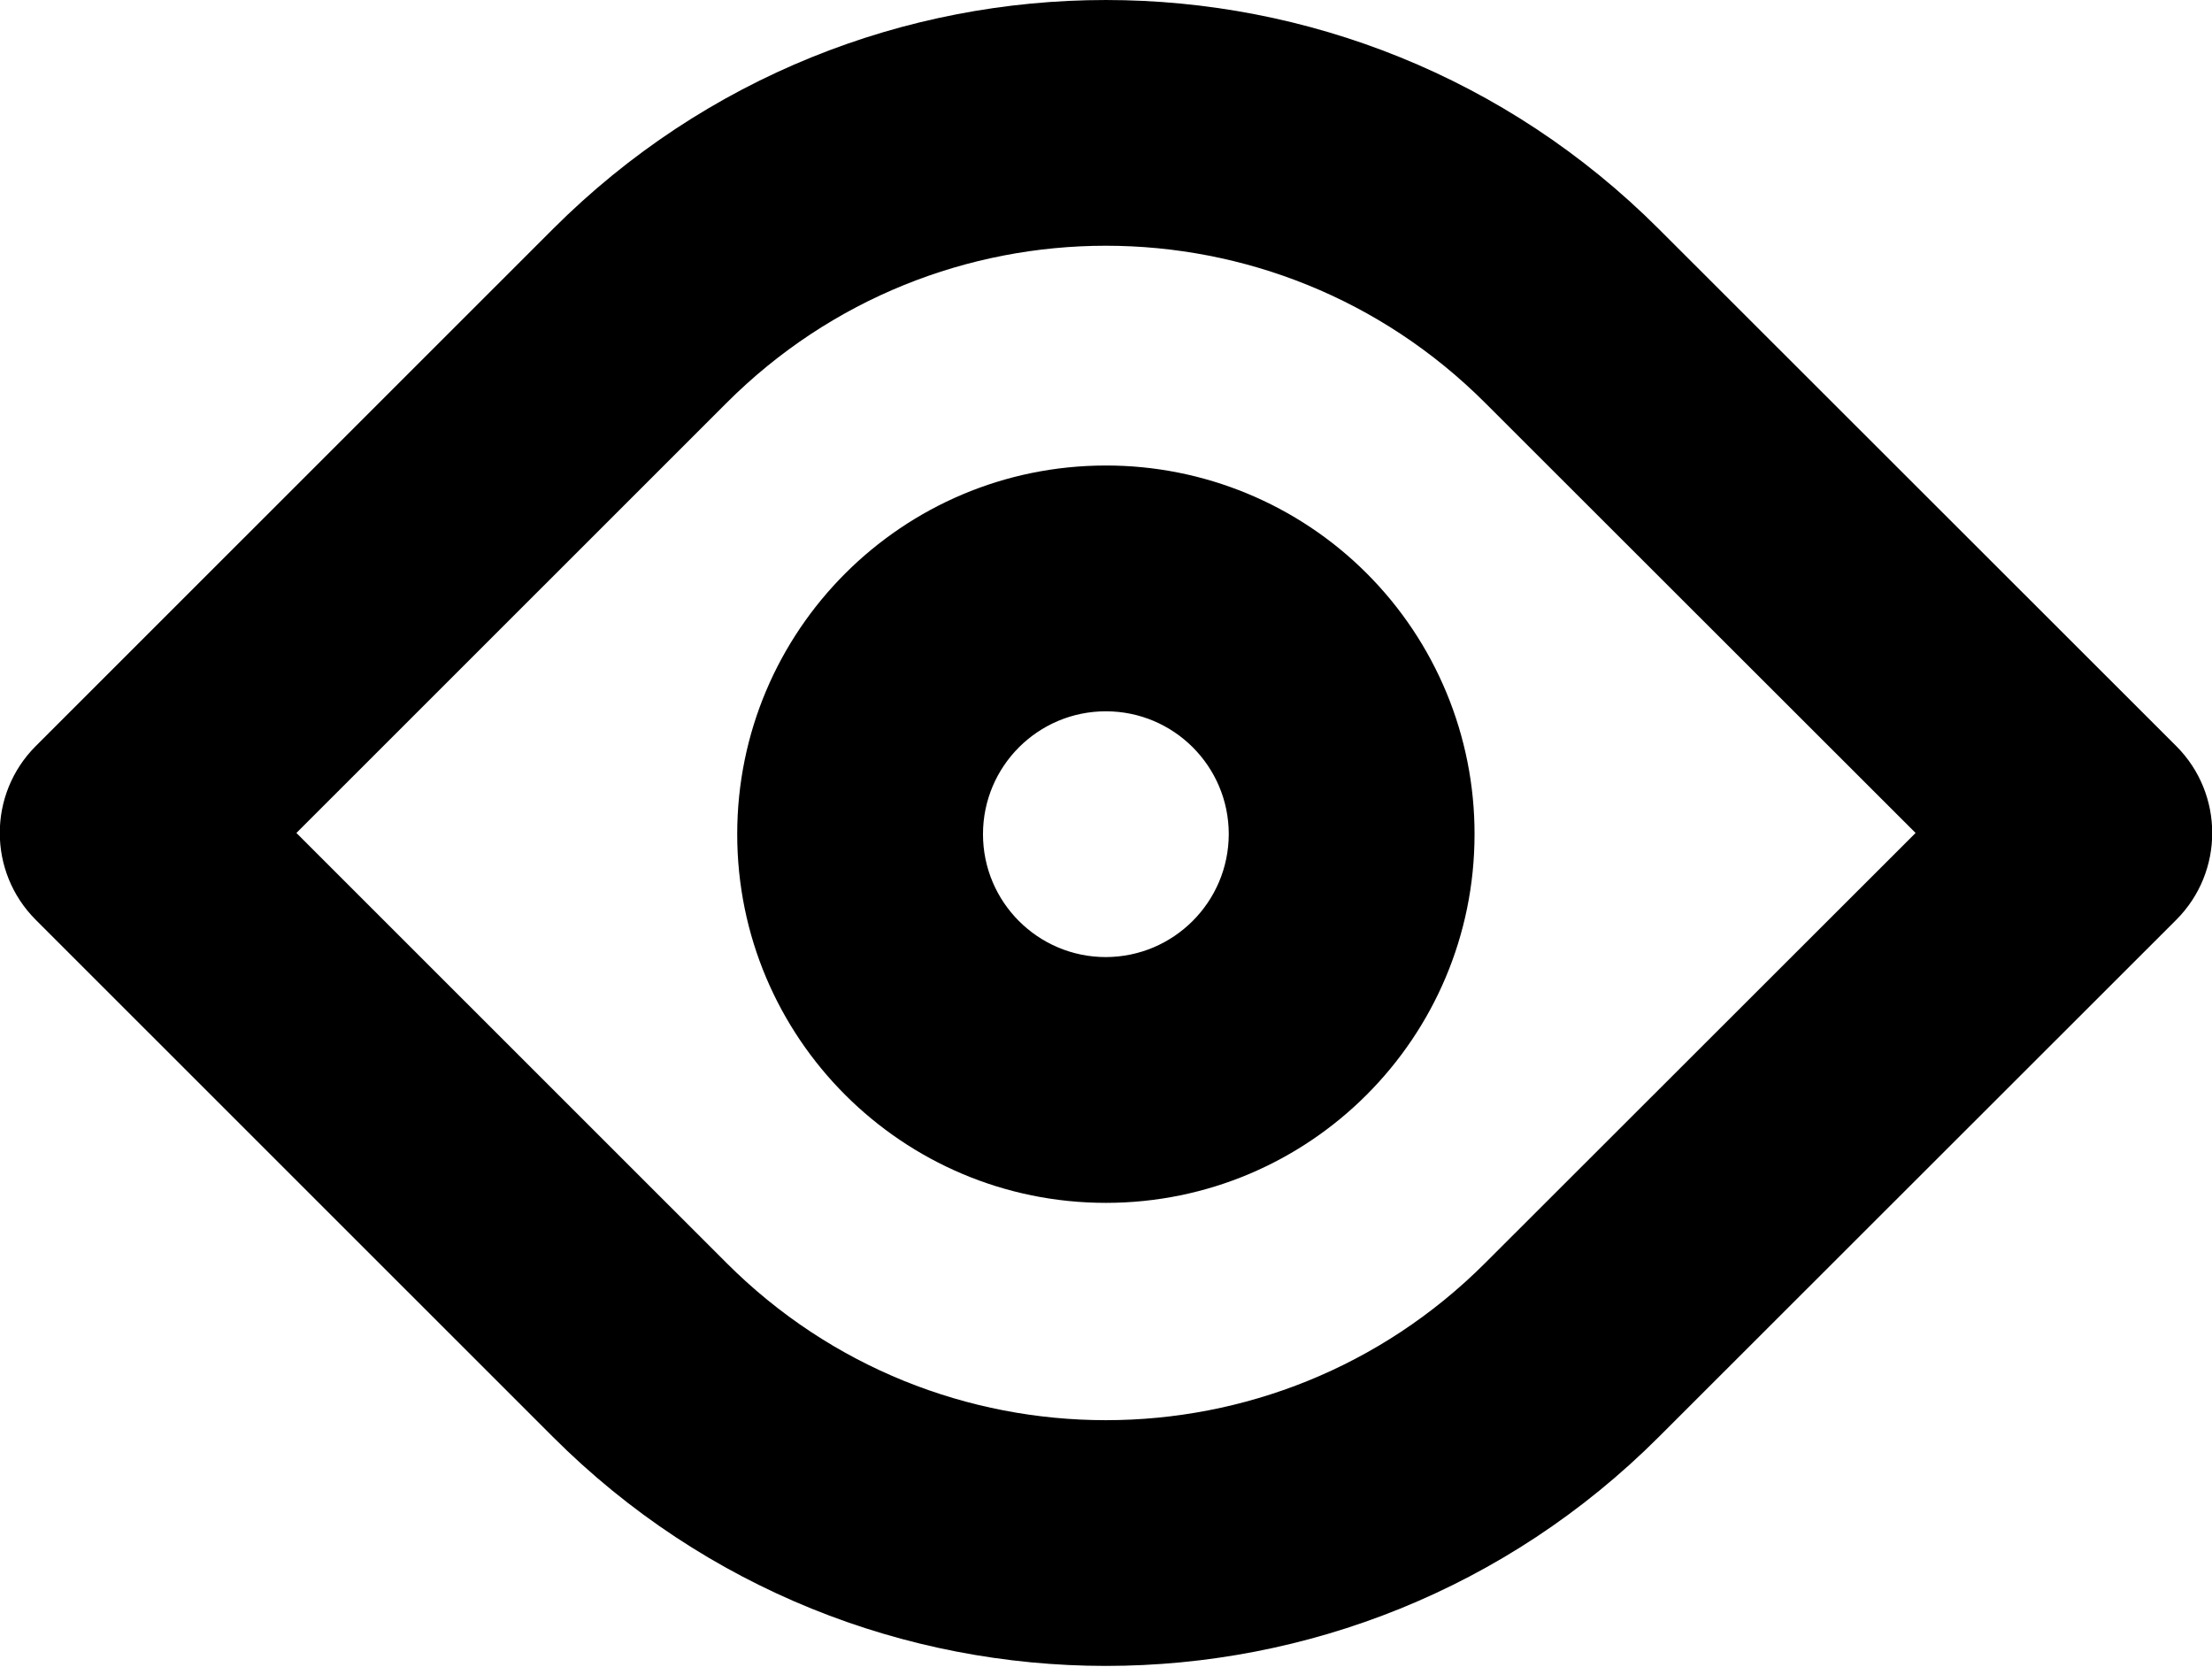
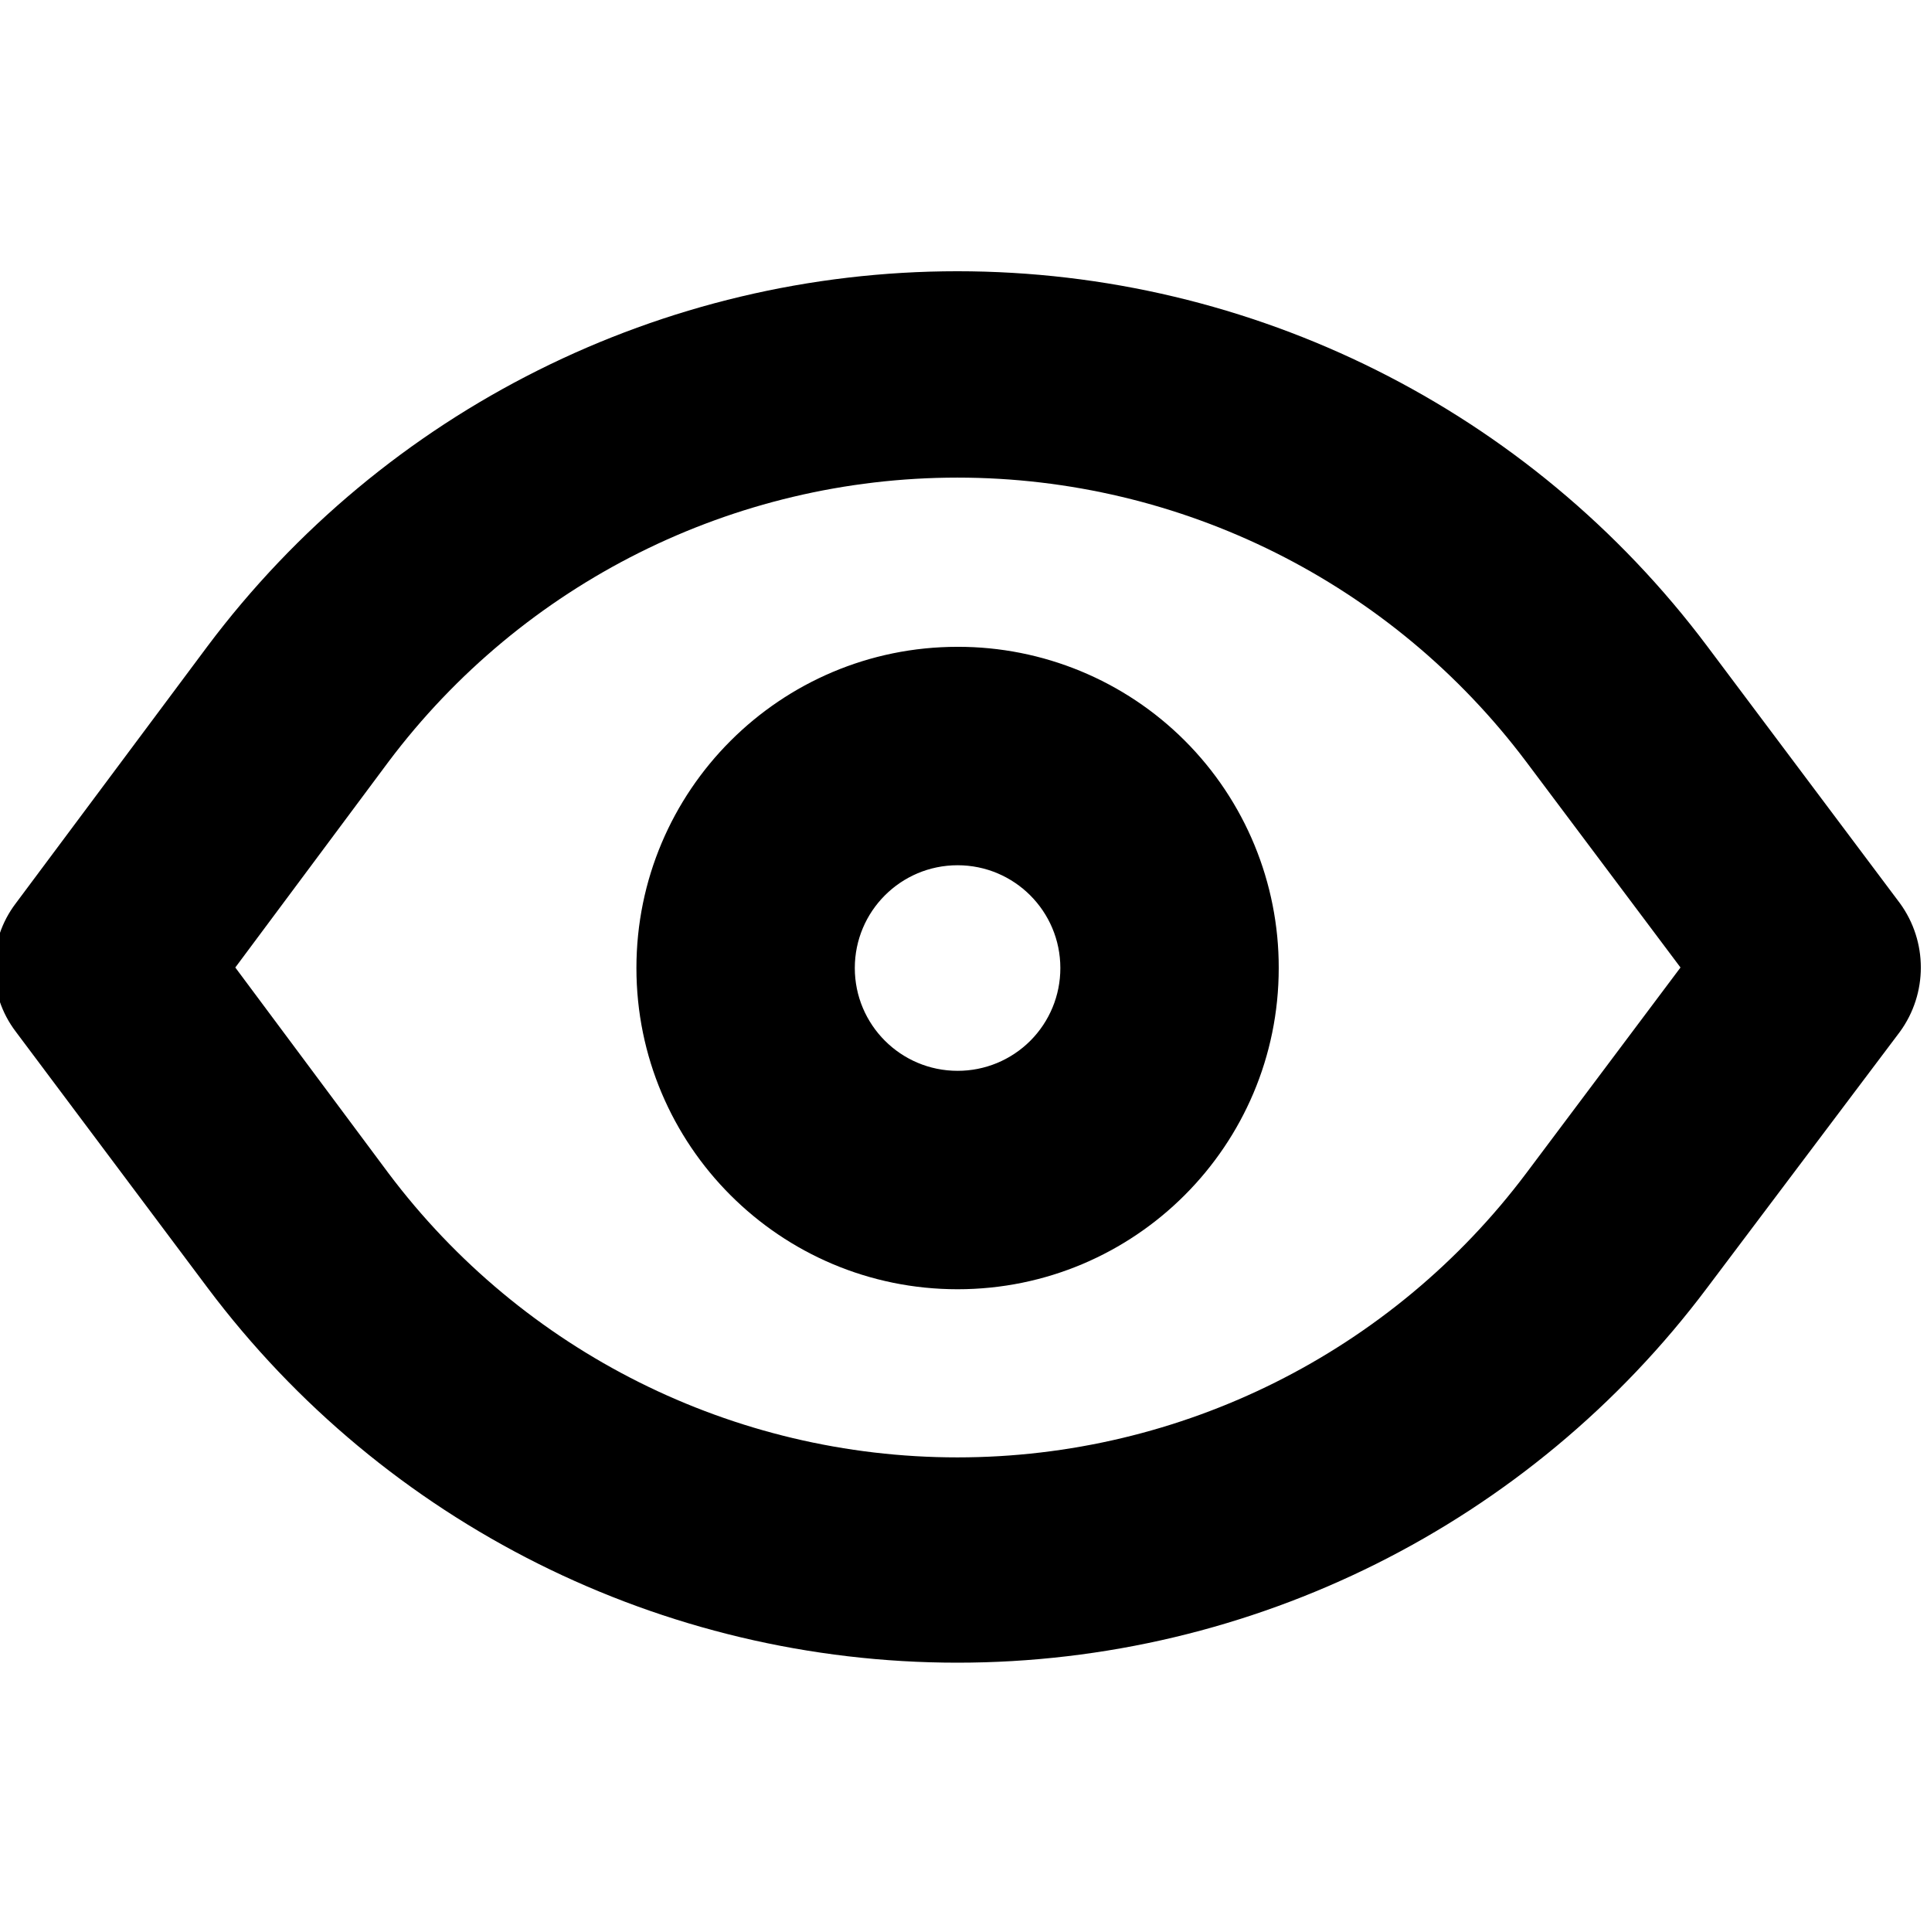
- <svg xmlns="http://www.w3.org/2000/svg" width="18" height="13.559" viewBox="0 0 18 13.559">
-   <path d="M4.499,1.864.291,6.071a1,1,0,0,0,0,1.414l4.208,4.207a6.364,6.364,0,0,0,9,0L17.709,7.485a1,1,0,0,0,0-1.414L13.499,1.864A6.364,6.364,0,0,0,4.499,1.864Zm1.414,8.414-3.501-3.5,3.501-3.5a4.364,4.364,0,0,1,6.172,0l3.503,3.5-3.503,3.5A4.364,4.364,0,0,1,5.913,10.278Zm3.086-6.49a3,3,0,1,0,3,3A2.996,2.996,0,0,0,8.999,3.788Zm0,4a1,1,0,1,1,1-1A1.003,1.003,0,0,1,8.999,7.788Z" />
+ <svg xmlns="http://www.w3.org/2000/svg" width="18" height="18.044" viewBox="0 0 18 18.044">
+   <g>
+     <path d="M8.945,6.041a3,3,0,1,0,3,3A2.994,2.994,0,0,0,8.945,6.041Zm0,3.96a.96.96,0,1,1,.96-.96A.958.958,0,0,1,8.945,10.001Z" />
+     <path d="M17.748,8.436l-1.8-2.4a8.756,8.756,0,0,0-14.01,0l-1.79,2.4a.99.99,0,0,0,0,1.2l1.79,2.39a8.756,8.756,0,0,0,14.01,0l1.8-2.39A1.02,1.02,0,0,0,17.748,8.436Zm-3.49,2.52a6.647,6.647,0,0,1-10.63,0l-1.43-1.92,1.43-1.92a6.647,6.647,0,0,1,10.63,0l1.44,1.92Z" />
+   </g>
</svg>
